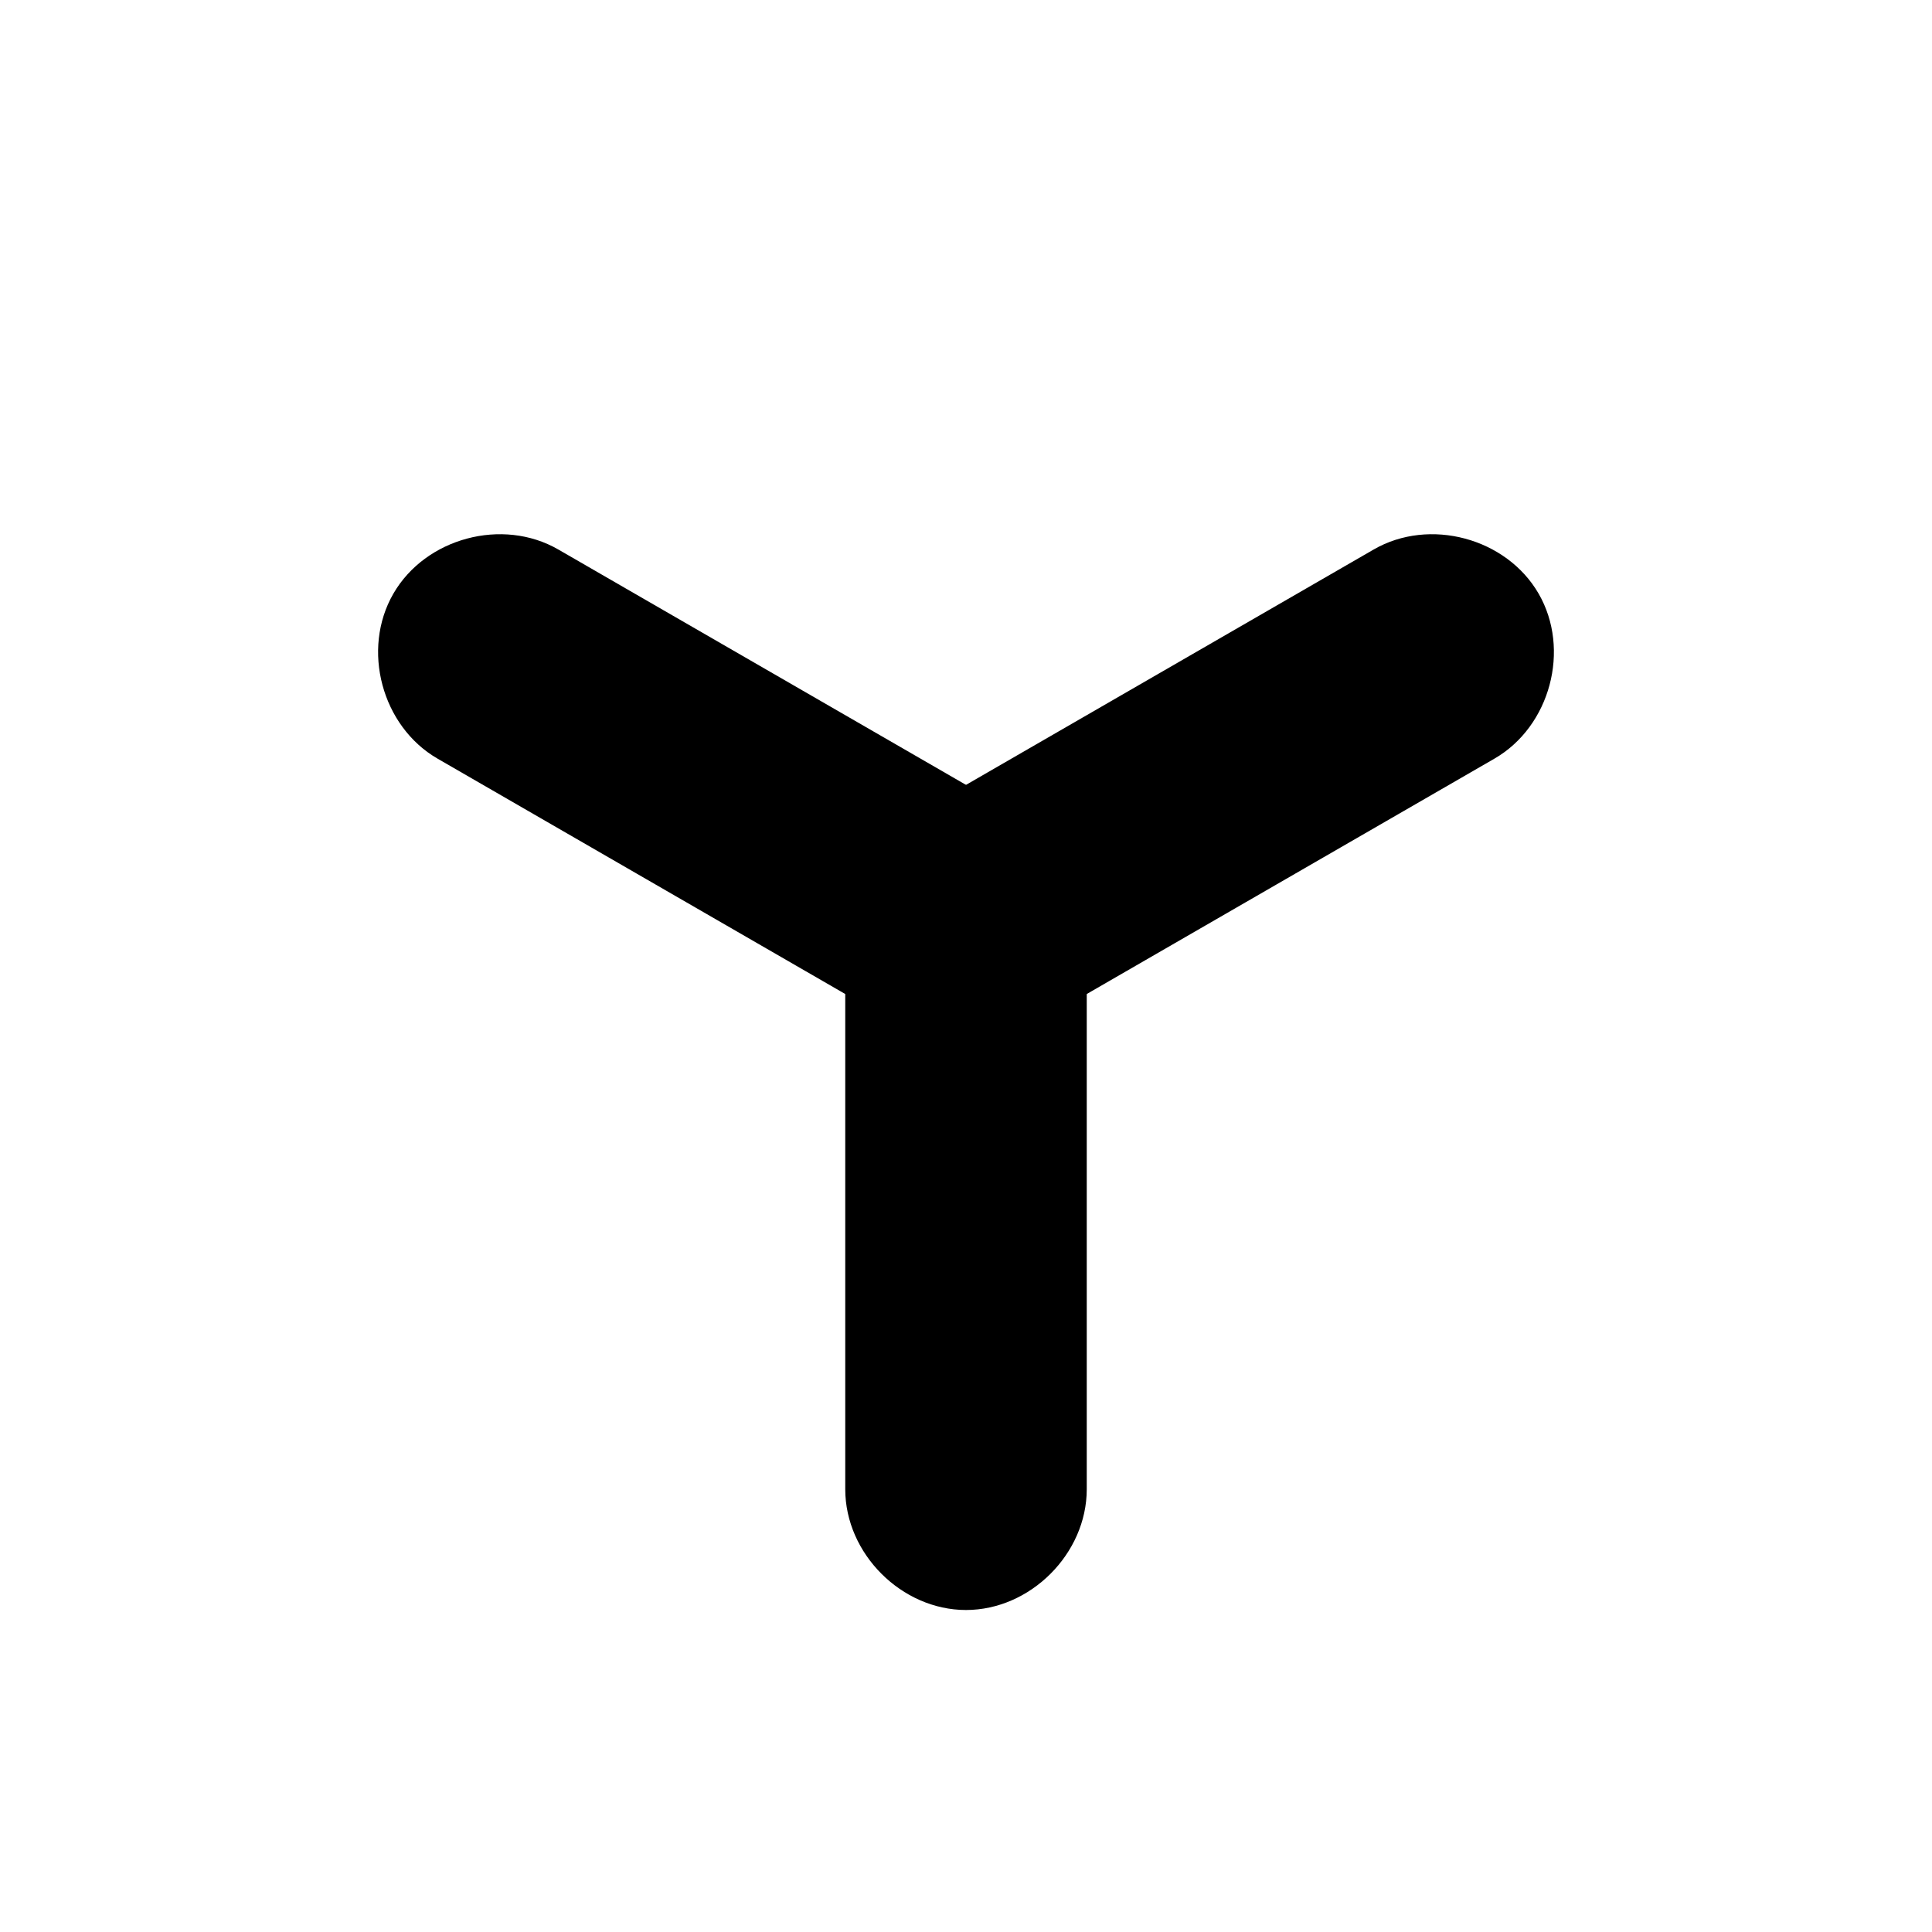
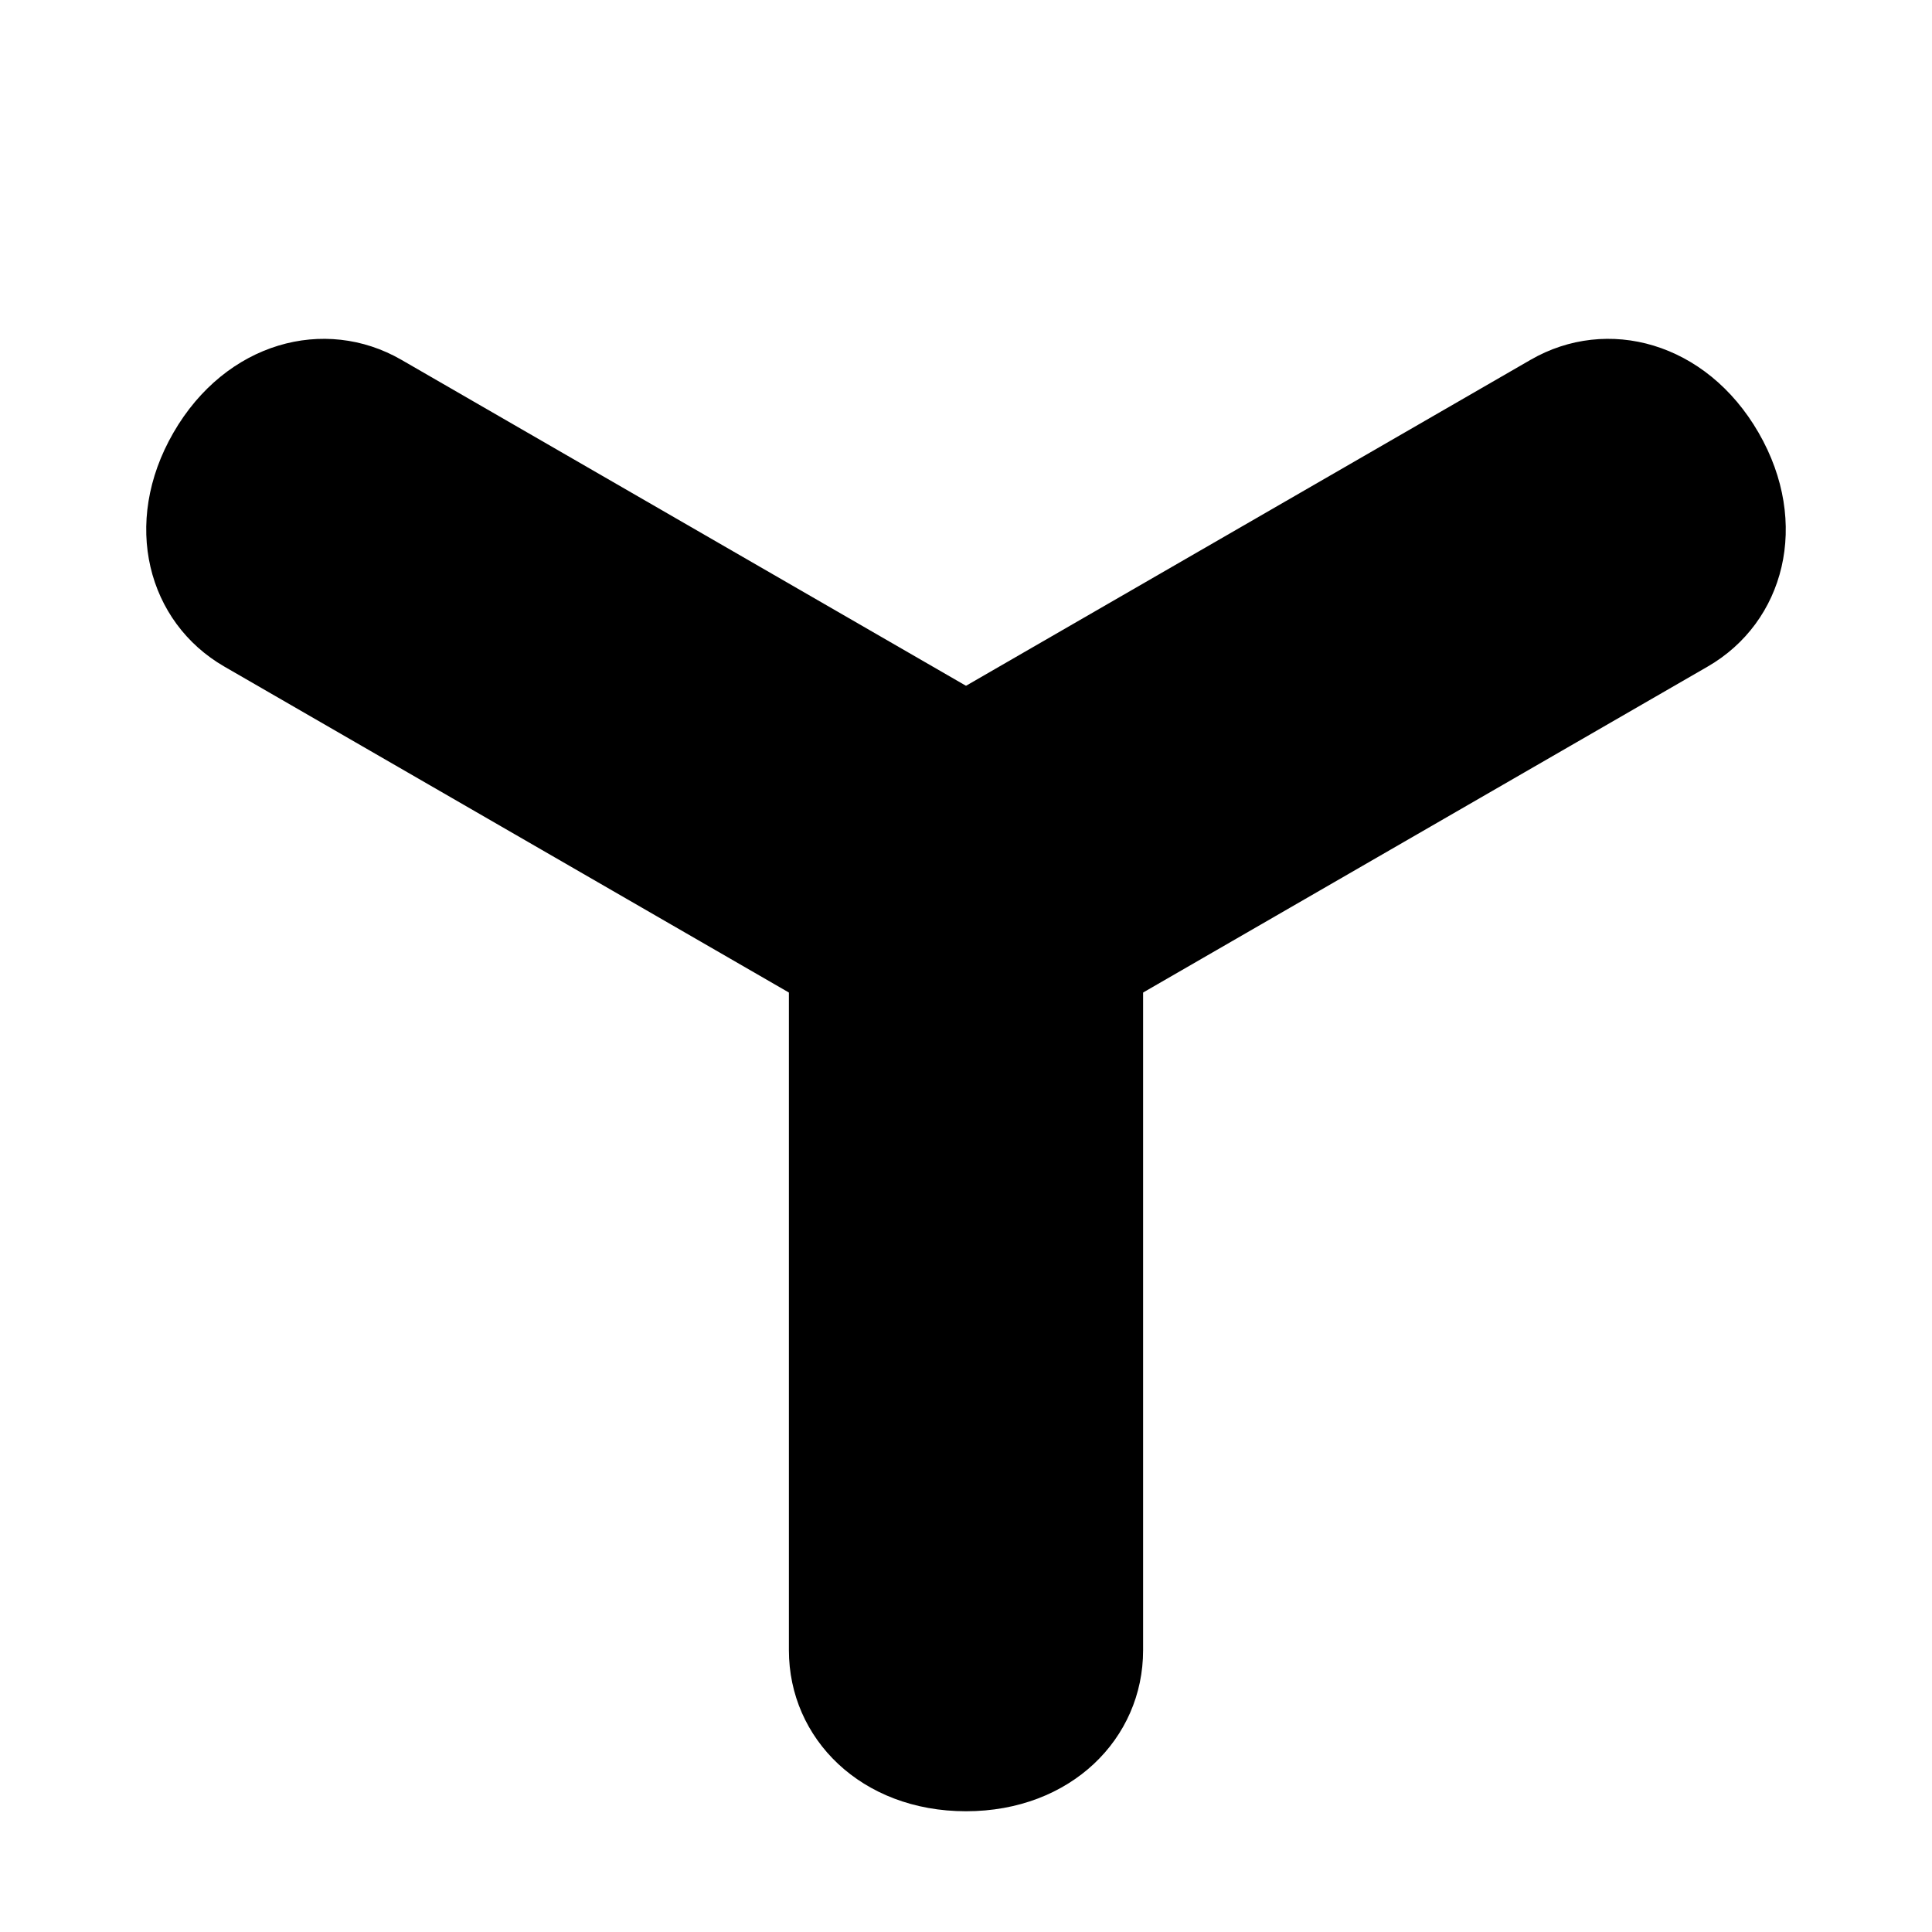
<svg xmlns="http://www.w3.org/2000/svg" width="24" height="24" viewBox="0 0 24 24" version="1.1">
  <g stroke="none" strokeWidth="1" fill="none" fillRule="evenodd">
    <g fill="currentColor" fillRule="nonzero">
-       <path d="M13.5,12 L13.5,18.5 C13.5,19.3 12.8,20 12,20 C11.2,20 10.5,19.3 10.5,18.5 L10.5,12 C10.5,11.2 11.2,10.5 12,10.5 C12.8,10.5 13.5,11.2 13.5,12 Z" />
-       <path d="M16.5,6.5 L16.5,13 C16.5,13.8 15.8,14.5 15,14.5 C14.2,14.5 13.5,13.8 13.5,13 L13.5,6.5 C13.5,5.7 14.2,5 15,5 C15.8,5 16.5,5.7 16.5,6.5 Z" transform="translate(15, 9.75) rotate(60) translate(-15, -9.75)" />
-       <path d="M10.5,6.5 L10.5,13 C10.5,13.8 9.8,14.5 9,14.5 C8.2,14.5 7.5,13.8 7.5,13 L7.5,6.5 C7.5,5.7 8.2,5 9,5 C9.8,5 10.5,5.7 10.5,6.5 Z" transform="translate(9, 9.75) rotate(-60) translate(-9, -9.75)" />
-       <circle cx="12" cy="12" r="1.5" />
+       <path d="M14.2,12 L14.2,20.5 C14.2,21.6 13.3,22.5 12,22.5 C10.7,22.5 9.8,21.6 9.8,20.5 L9.8,12 C9.8,10.9 10.7,10 12,10 C13.3,10 14.2,10.9 14.2,12 Z" />
+       <path d="M18.2,4 L18.2,13.5 C18.2,14.6 17.3,15.5 16,15.5 C14.7,15.5 13.8,14.6 13.8,13.5 L13.8,4 C13.8,2.9 14.7,2 16,2 C17.3,2 18.2,2.9 18.2,4 Z" transform="translate(16, 8.75) rotate(60) translate(-16, -8.75)" />
+       <path d="M10.2,4 L10.2,13.5 C10.2,14.6 9.3,15.5 8,15.5 C6.7,15.5 5.8,14.6 5.8,13.5 L5.8,4 C5.8,2.9 6.7,2 8,2 C9.3,2 10.2,2.9 10.2,4 Z" transform="translate(8, 8.75) rotate(-60) translate(-8, -8.75)" />
+       <circle cx="12" cy="12" r="2.2" />
    </g>
  </g>
</svg>
